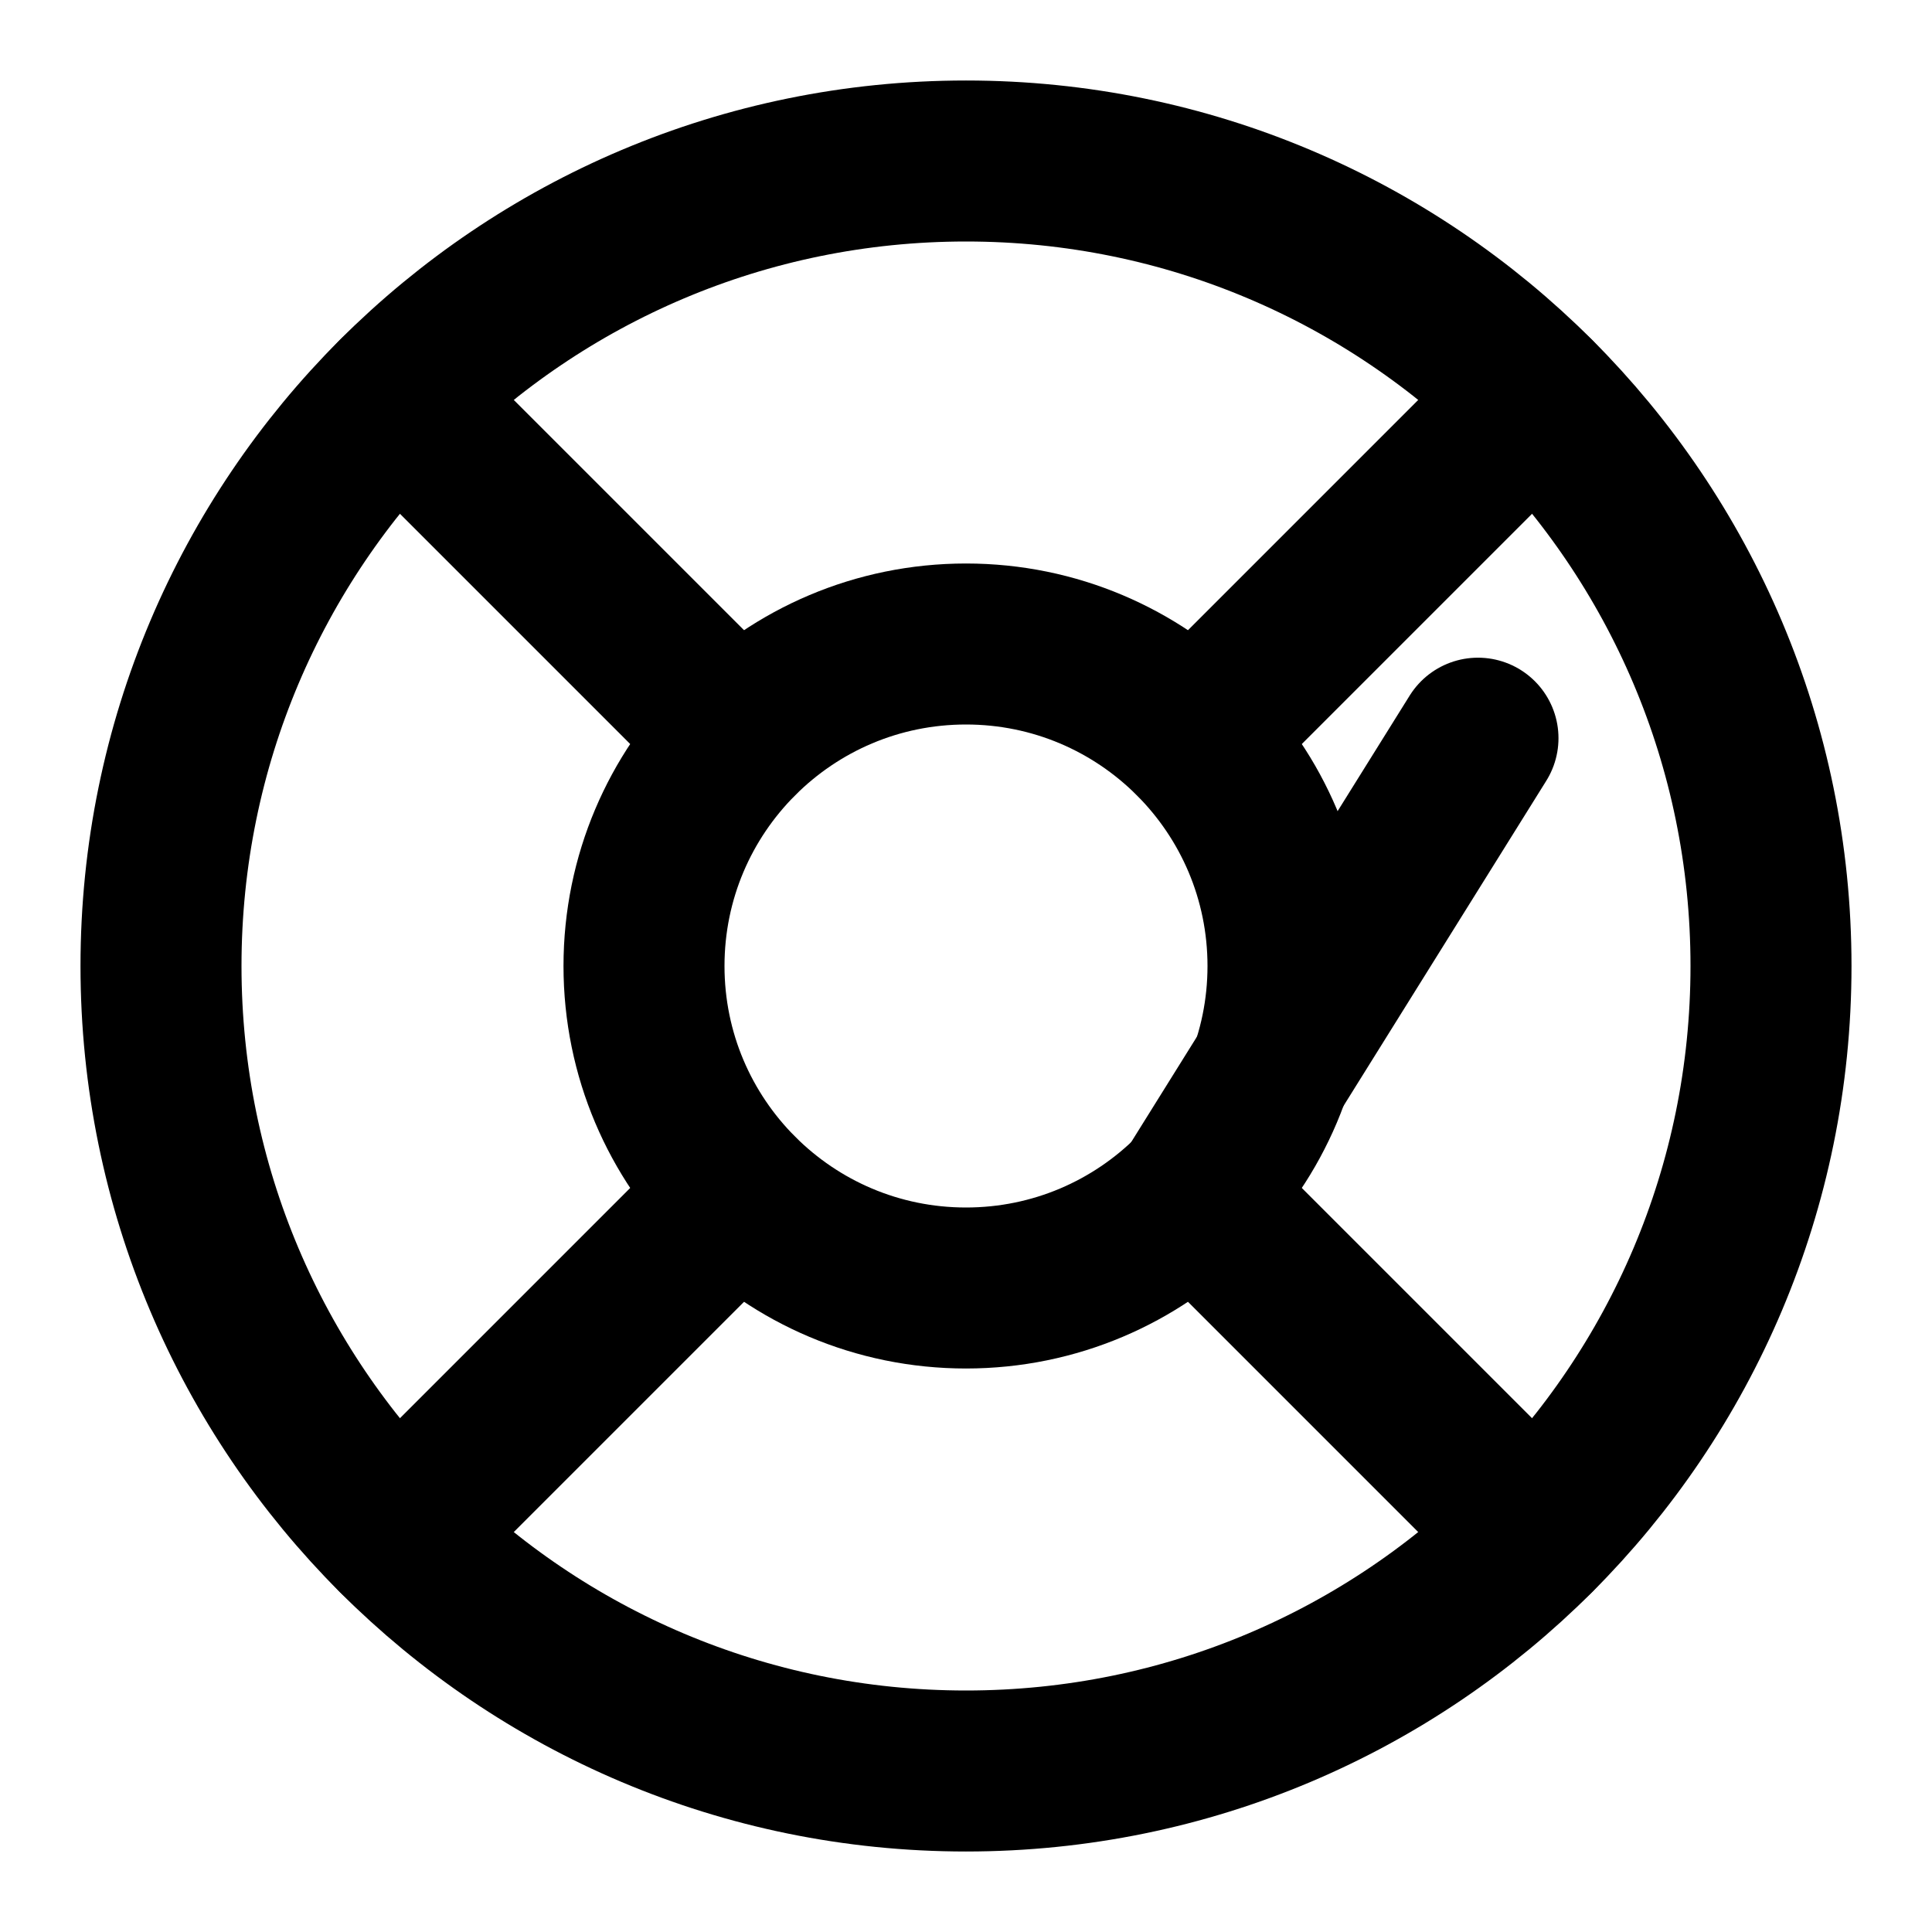
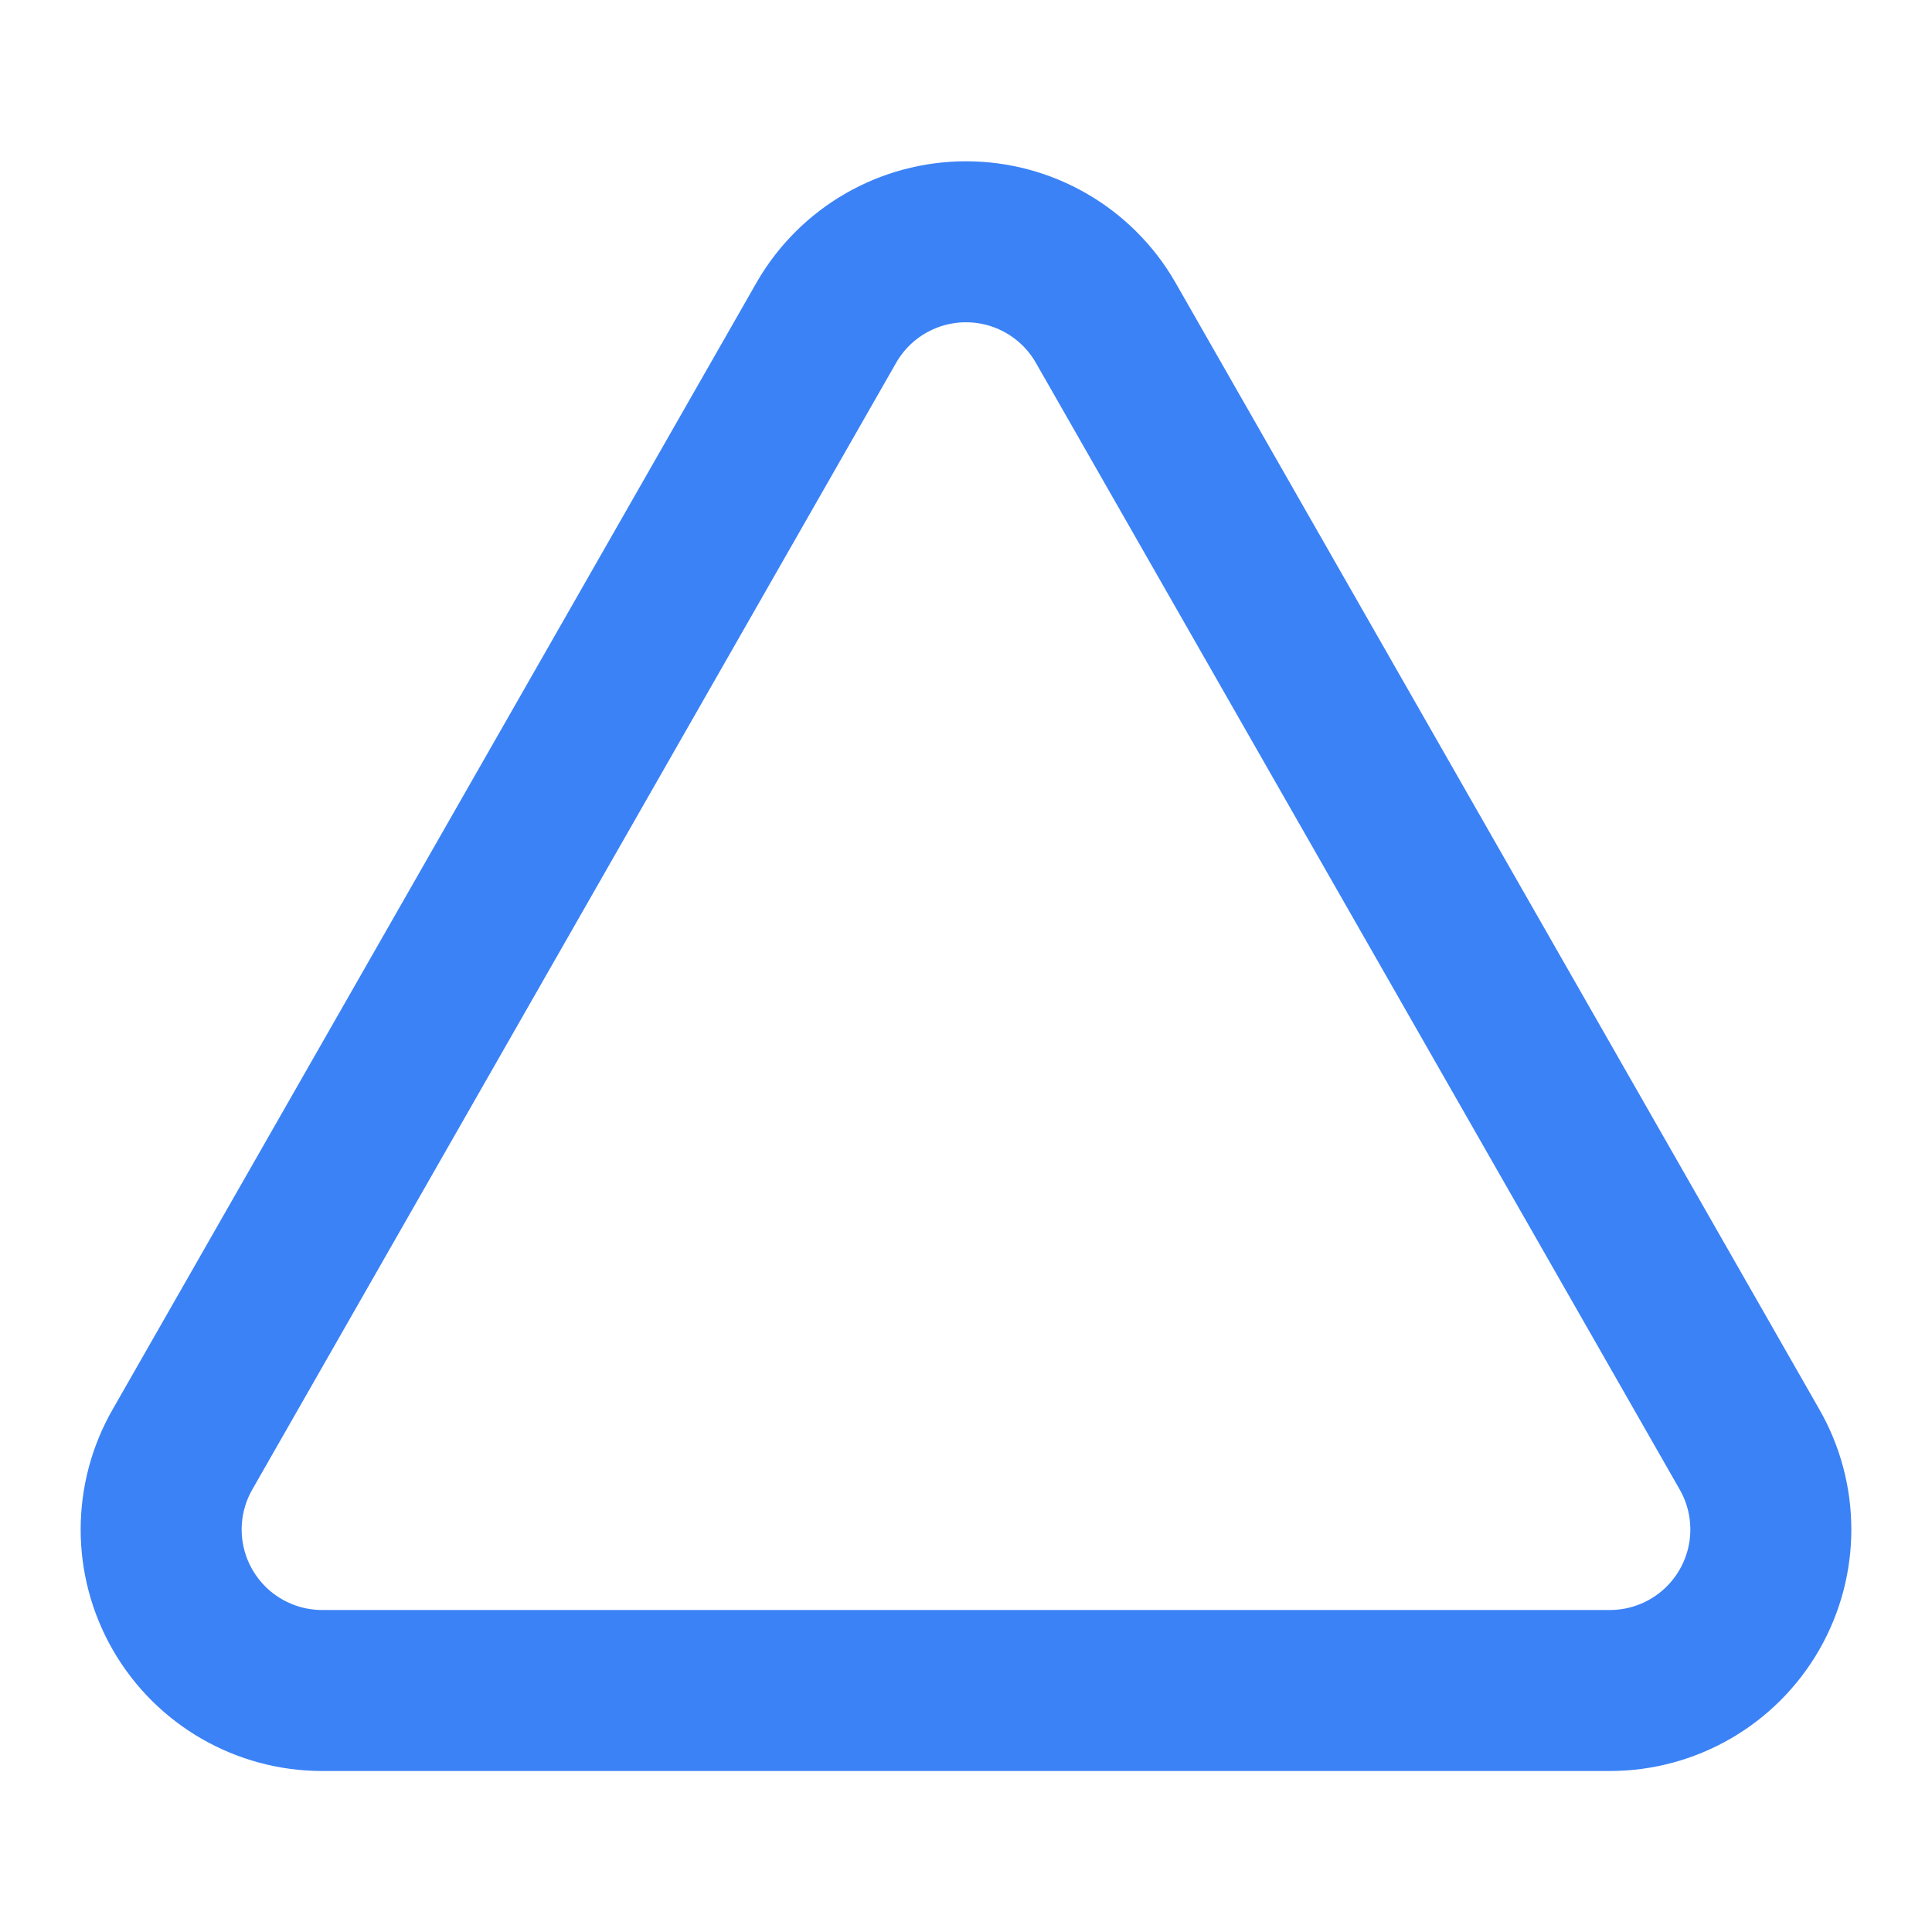
- <svg xmlns="http://www.w3.org/2000/svg" width="24" height="24" viewBox="0 0 24 24" fill="none" stroke="currentColor" stroke-width="2" stroke-linecap="round" stroke-linejoin="round" class="lucide lucide-life-buoy">
-   <circle cx="12" cy="12" r="10" />
-   <circle cx="12" cy="12" r="4" />
-   <line x1="4.93" x2="9.17" y1="4.93" y2="9.17" />
-   <line x1="14.83" x2="19.07" y1="14.83" y2="19.07" />
-   <line x1="14.83" x2="19.07" y1="9.17" y2="4.93" />
-   <line x1="14.83" x2="18.36" y1="14.83" y2="9.17" />
-   <line x1="4.93" x2="9.17" y1="19.07" y2="14.83" />
+ <svg xmlns="http://www.w3.org/2000/svg" viewBox="0 0 24 24" fill="none" stroke="#3b82f6" stroke-width="2" stroke-linecap="round" stroke-linejoin="round">
+   <path d="M13.73 4a2 2 0 0 0-3.46 0l-8 14A2 2 0 0 0 4 21h16a2 2 0 0 0 1.73-3z" />
</svg>
